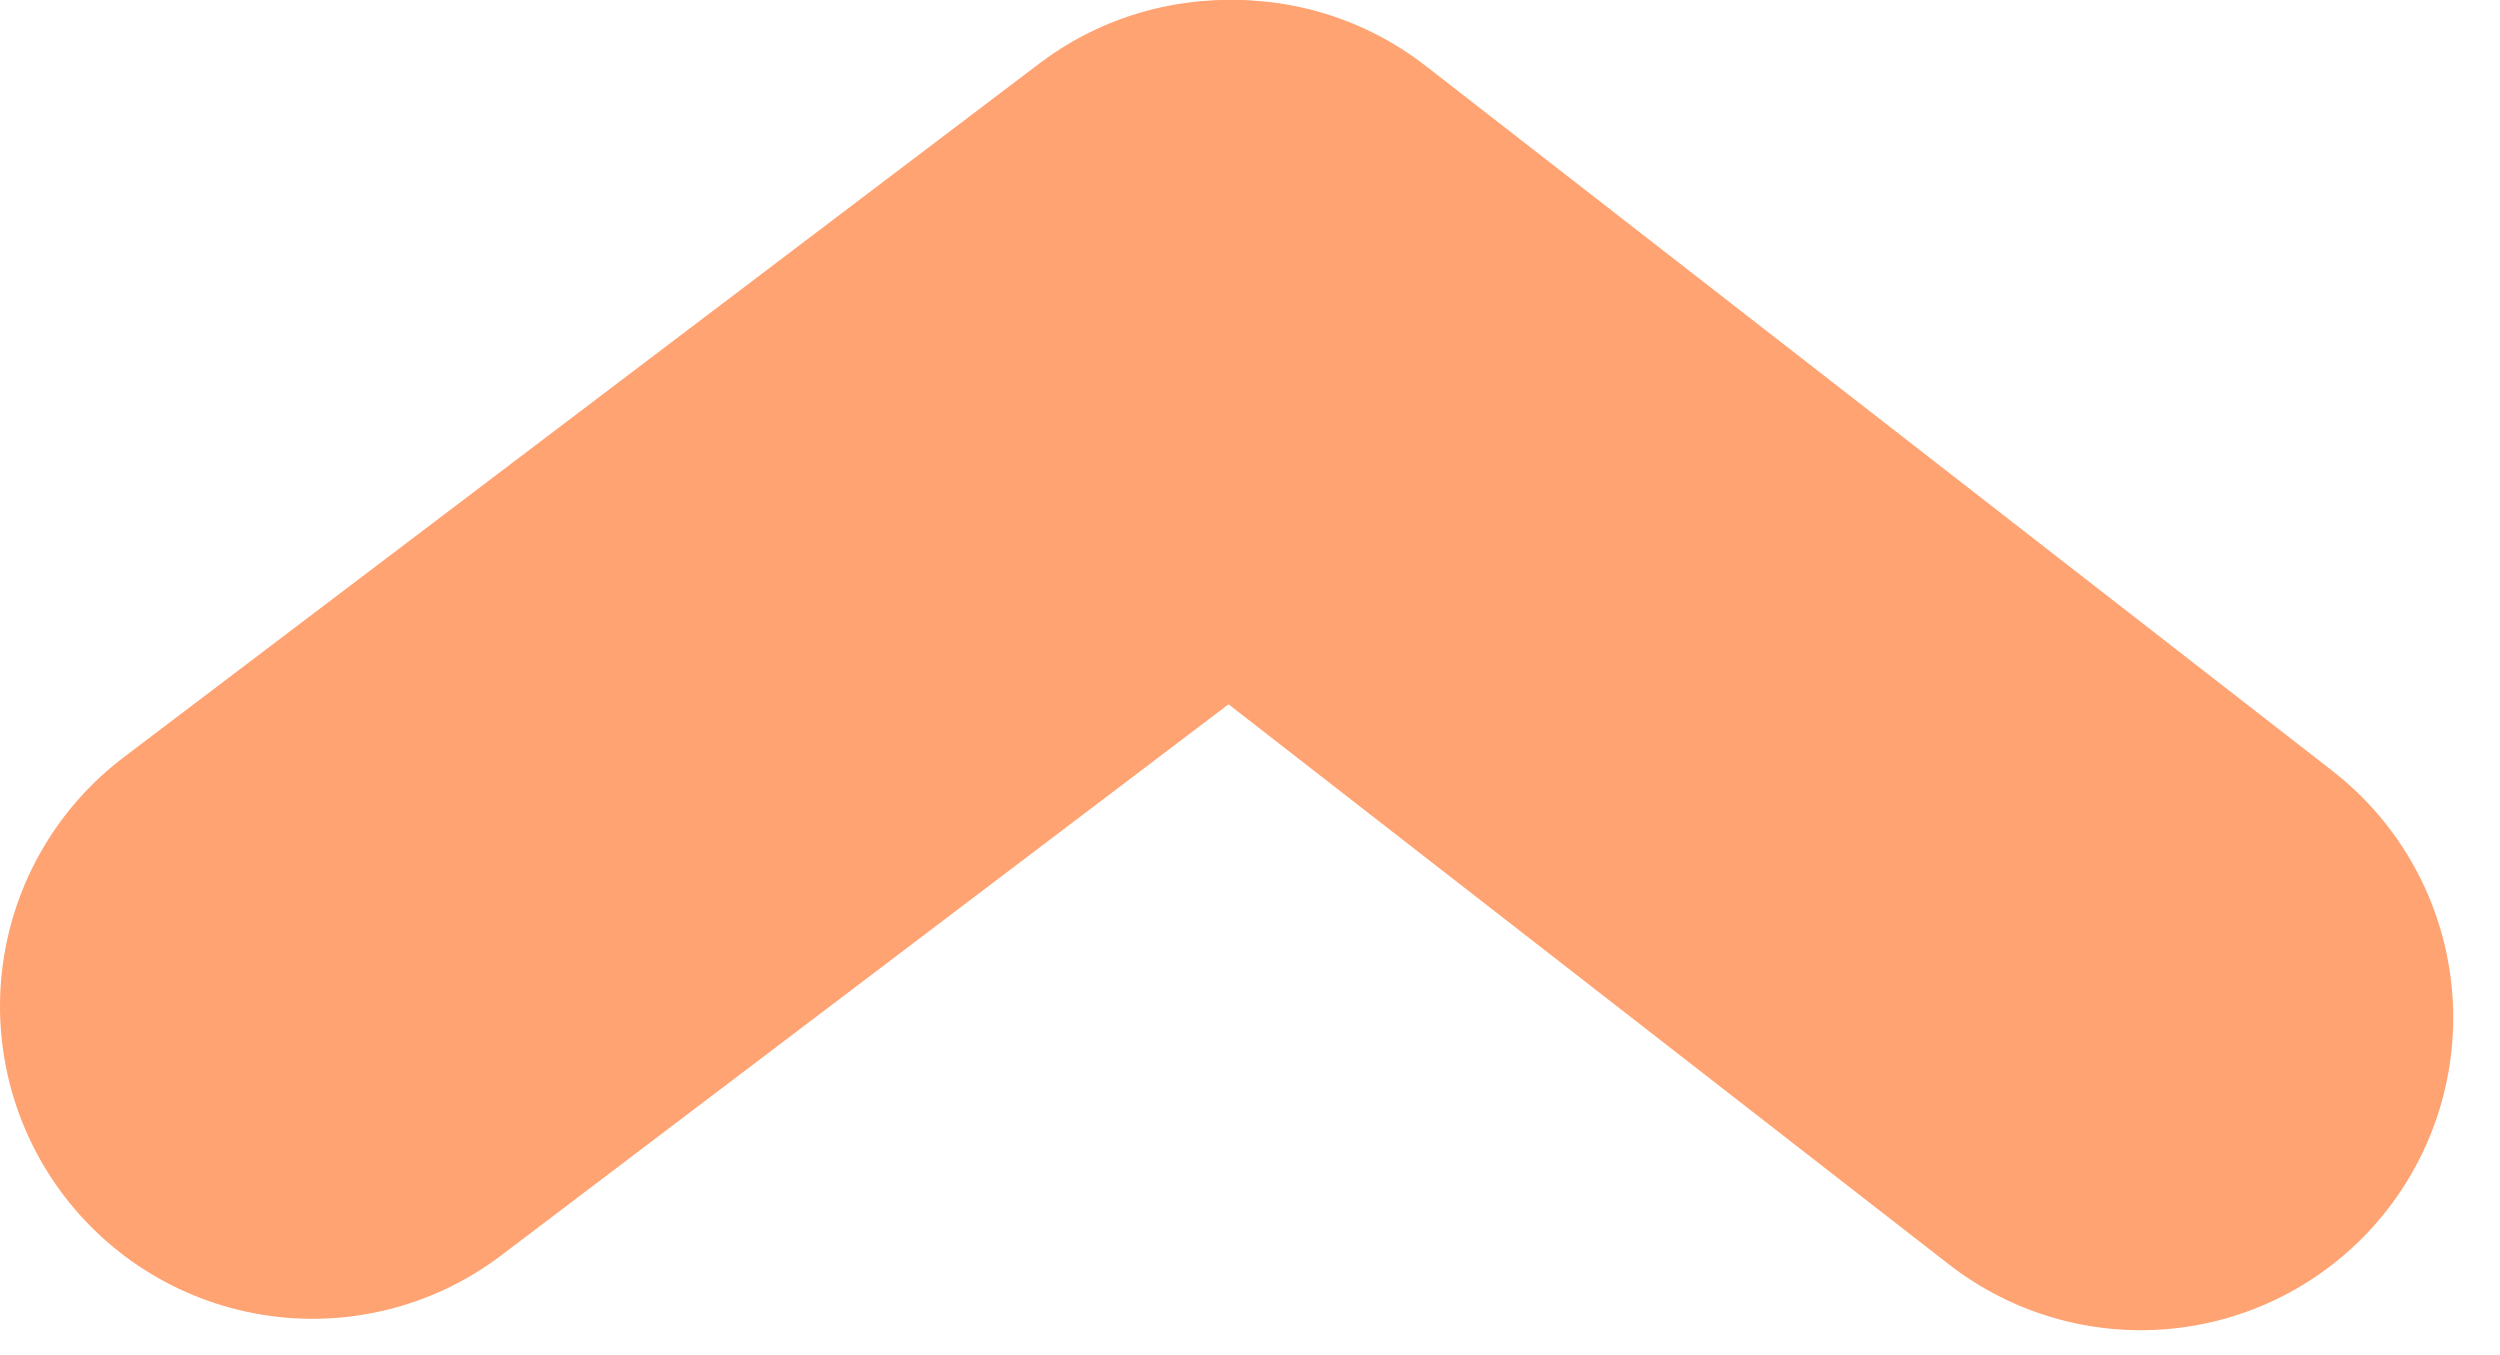
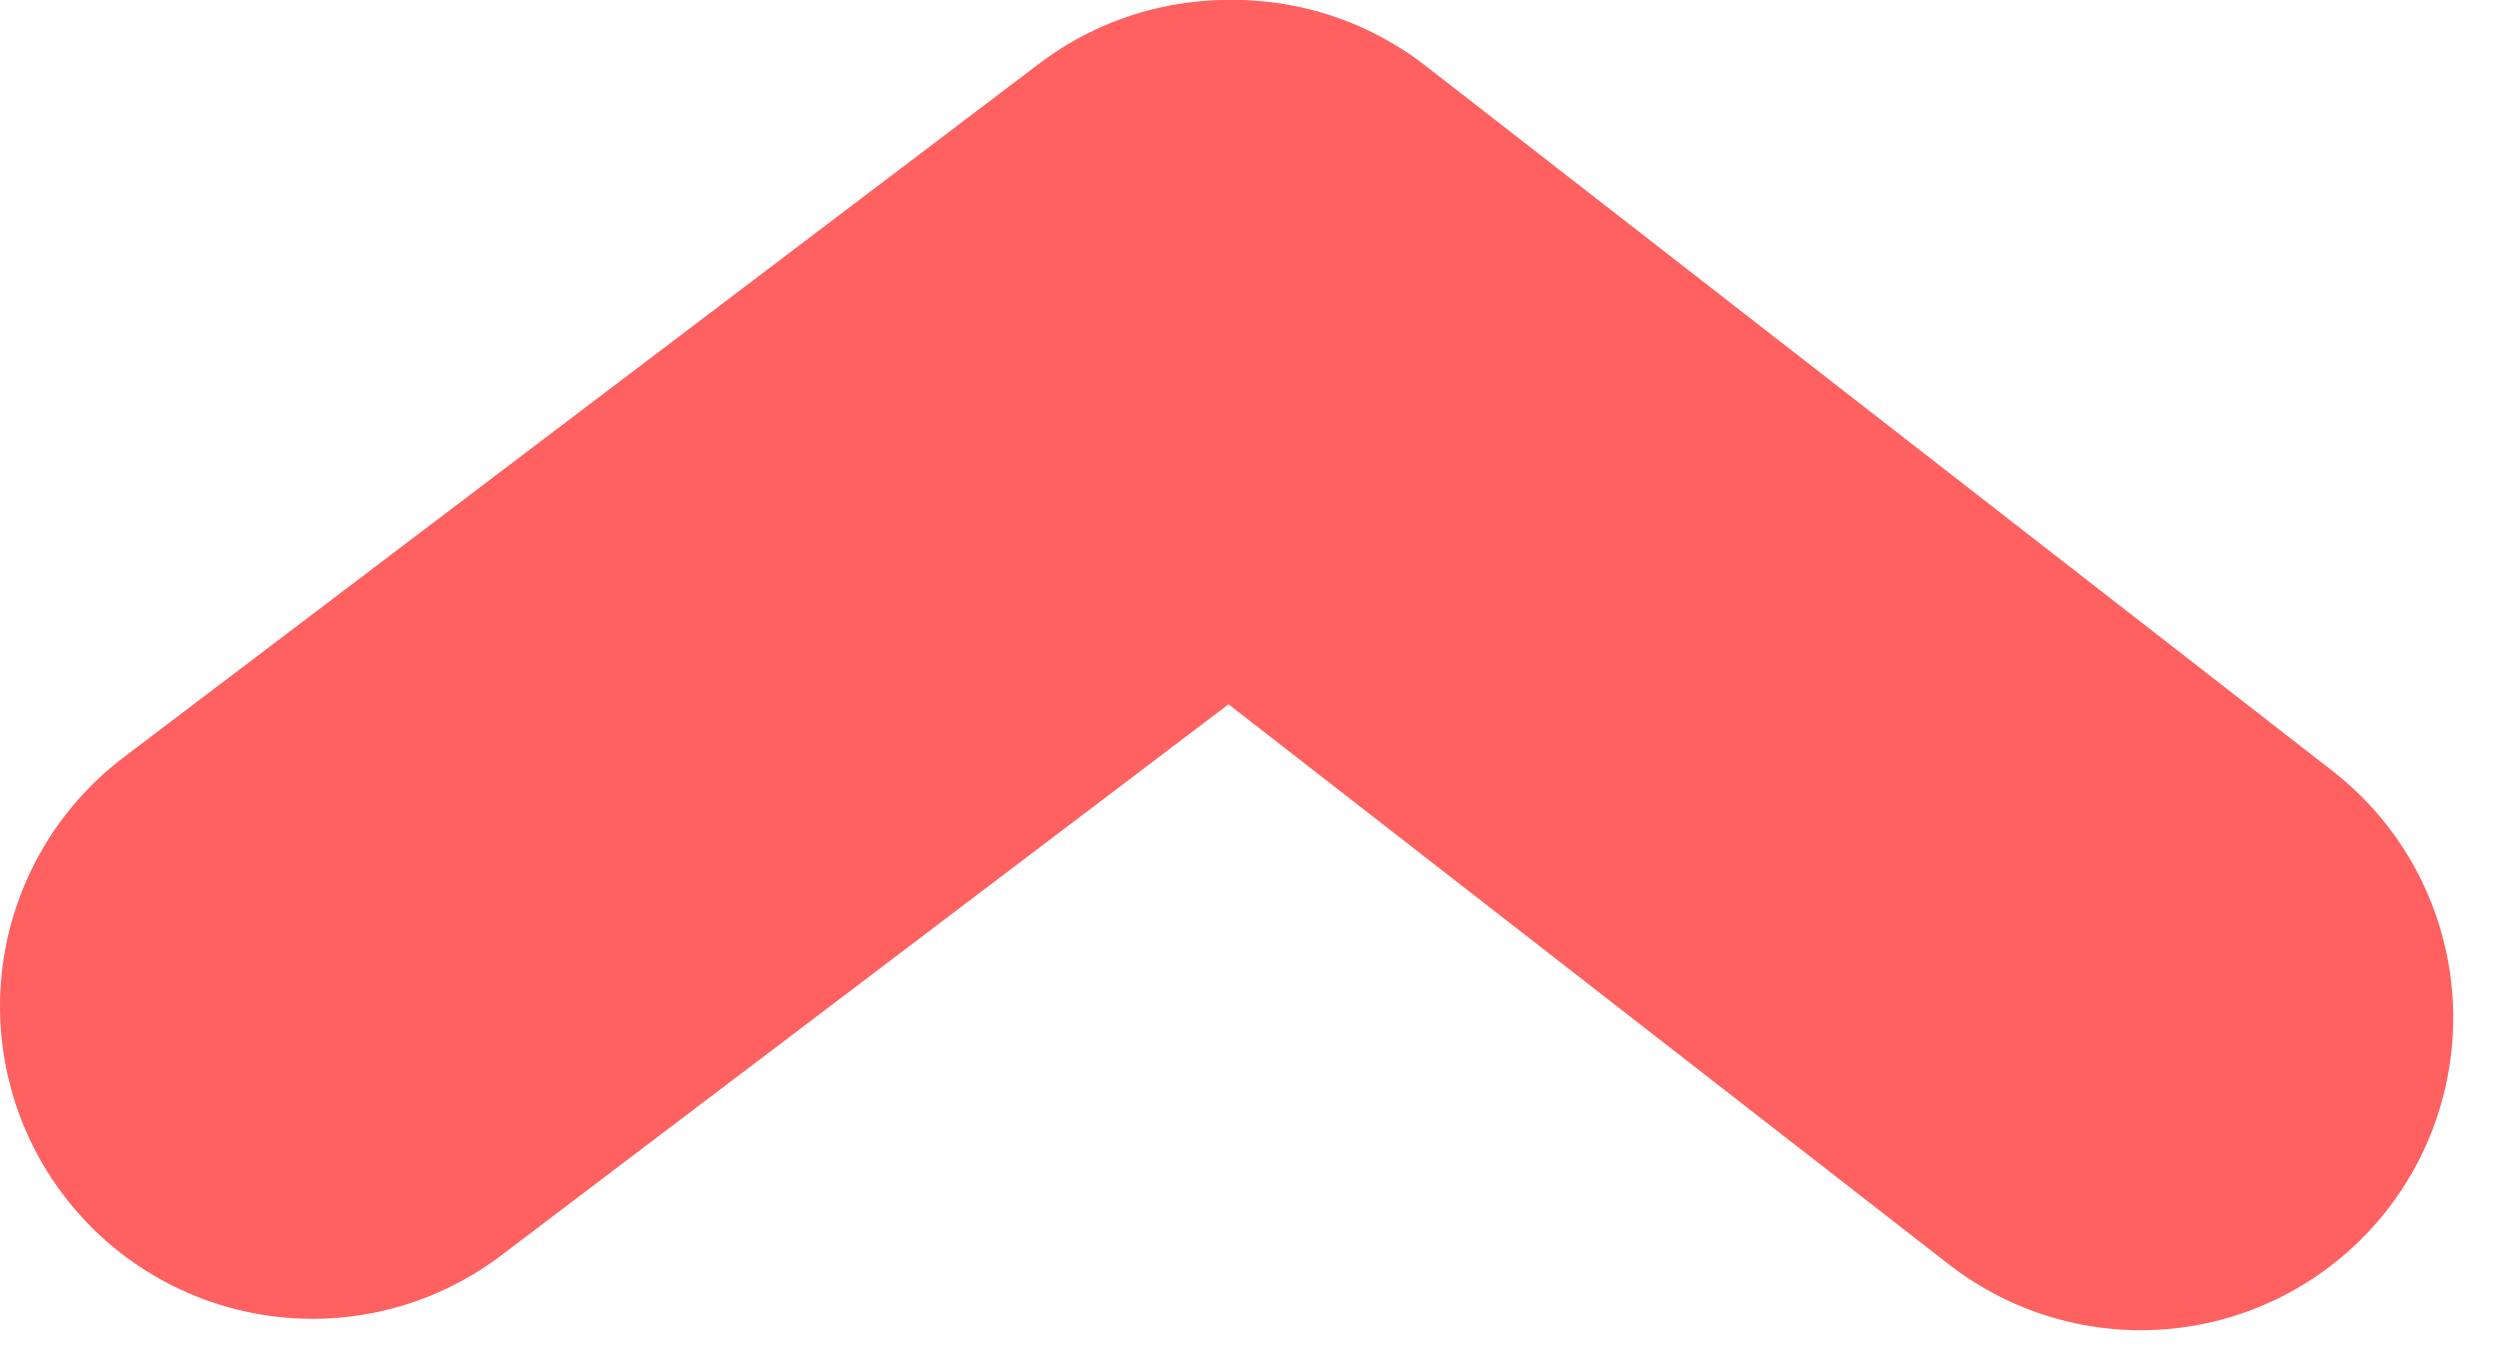
<svg xmlns="http://www.w3.org/2000/svg" width="48" height="26" viewBox="0 0 48 26" fill="none">
-   <path d="M6 19.321L23.581 6" stroke="#FFA372" stroke-width="12" stroke-linecap="round" />
-   <path d="M41.102 19.54L23.688 6" stroke="#FFA372" stroke-width="12" stroke-linecap="round" />
+   <path d="M6 19.321L23.581 6" stroke="#FF6060" stroke-width="12" stroke-linecap="round" />
+   <path d="M41.102 19.54L23.688 6" stroke="#FF6060" stroke-width="12" stroke-linecap="round" />
</svg>
